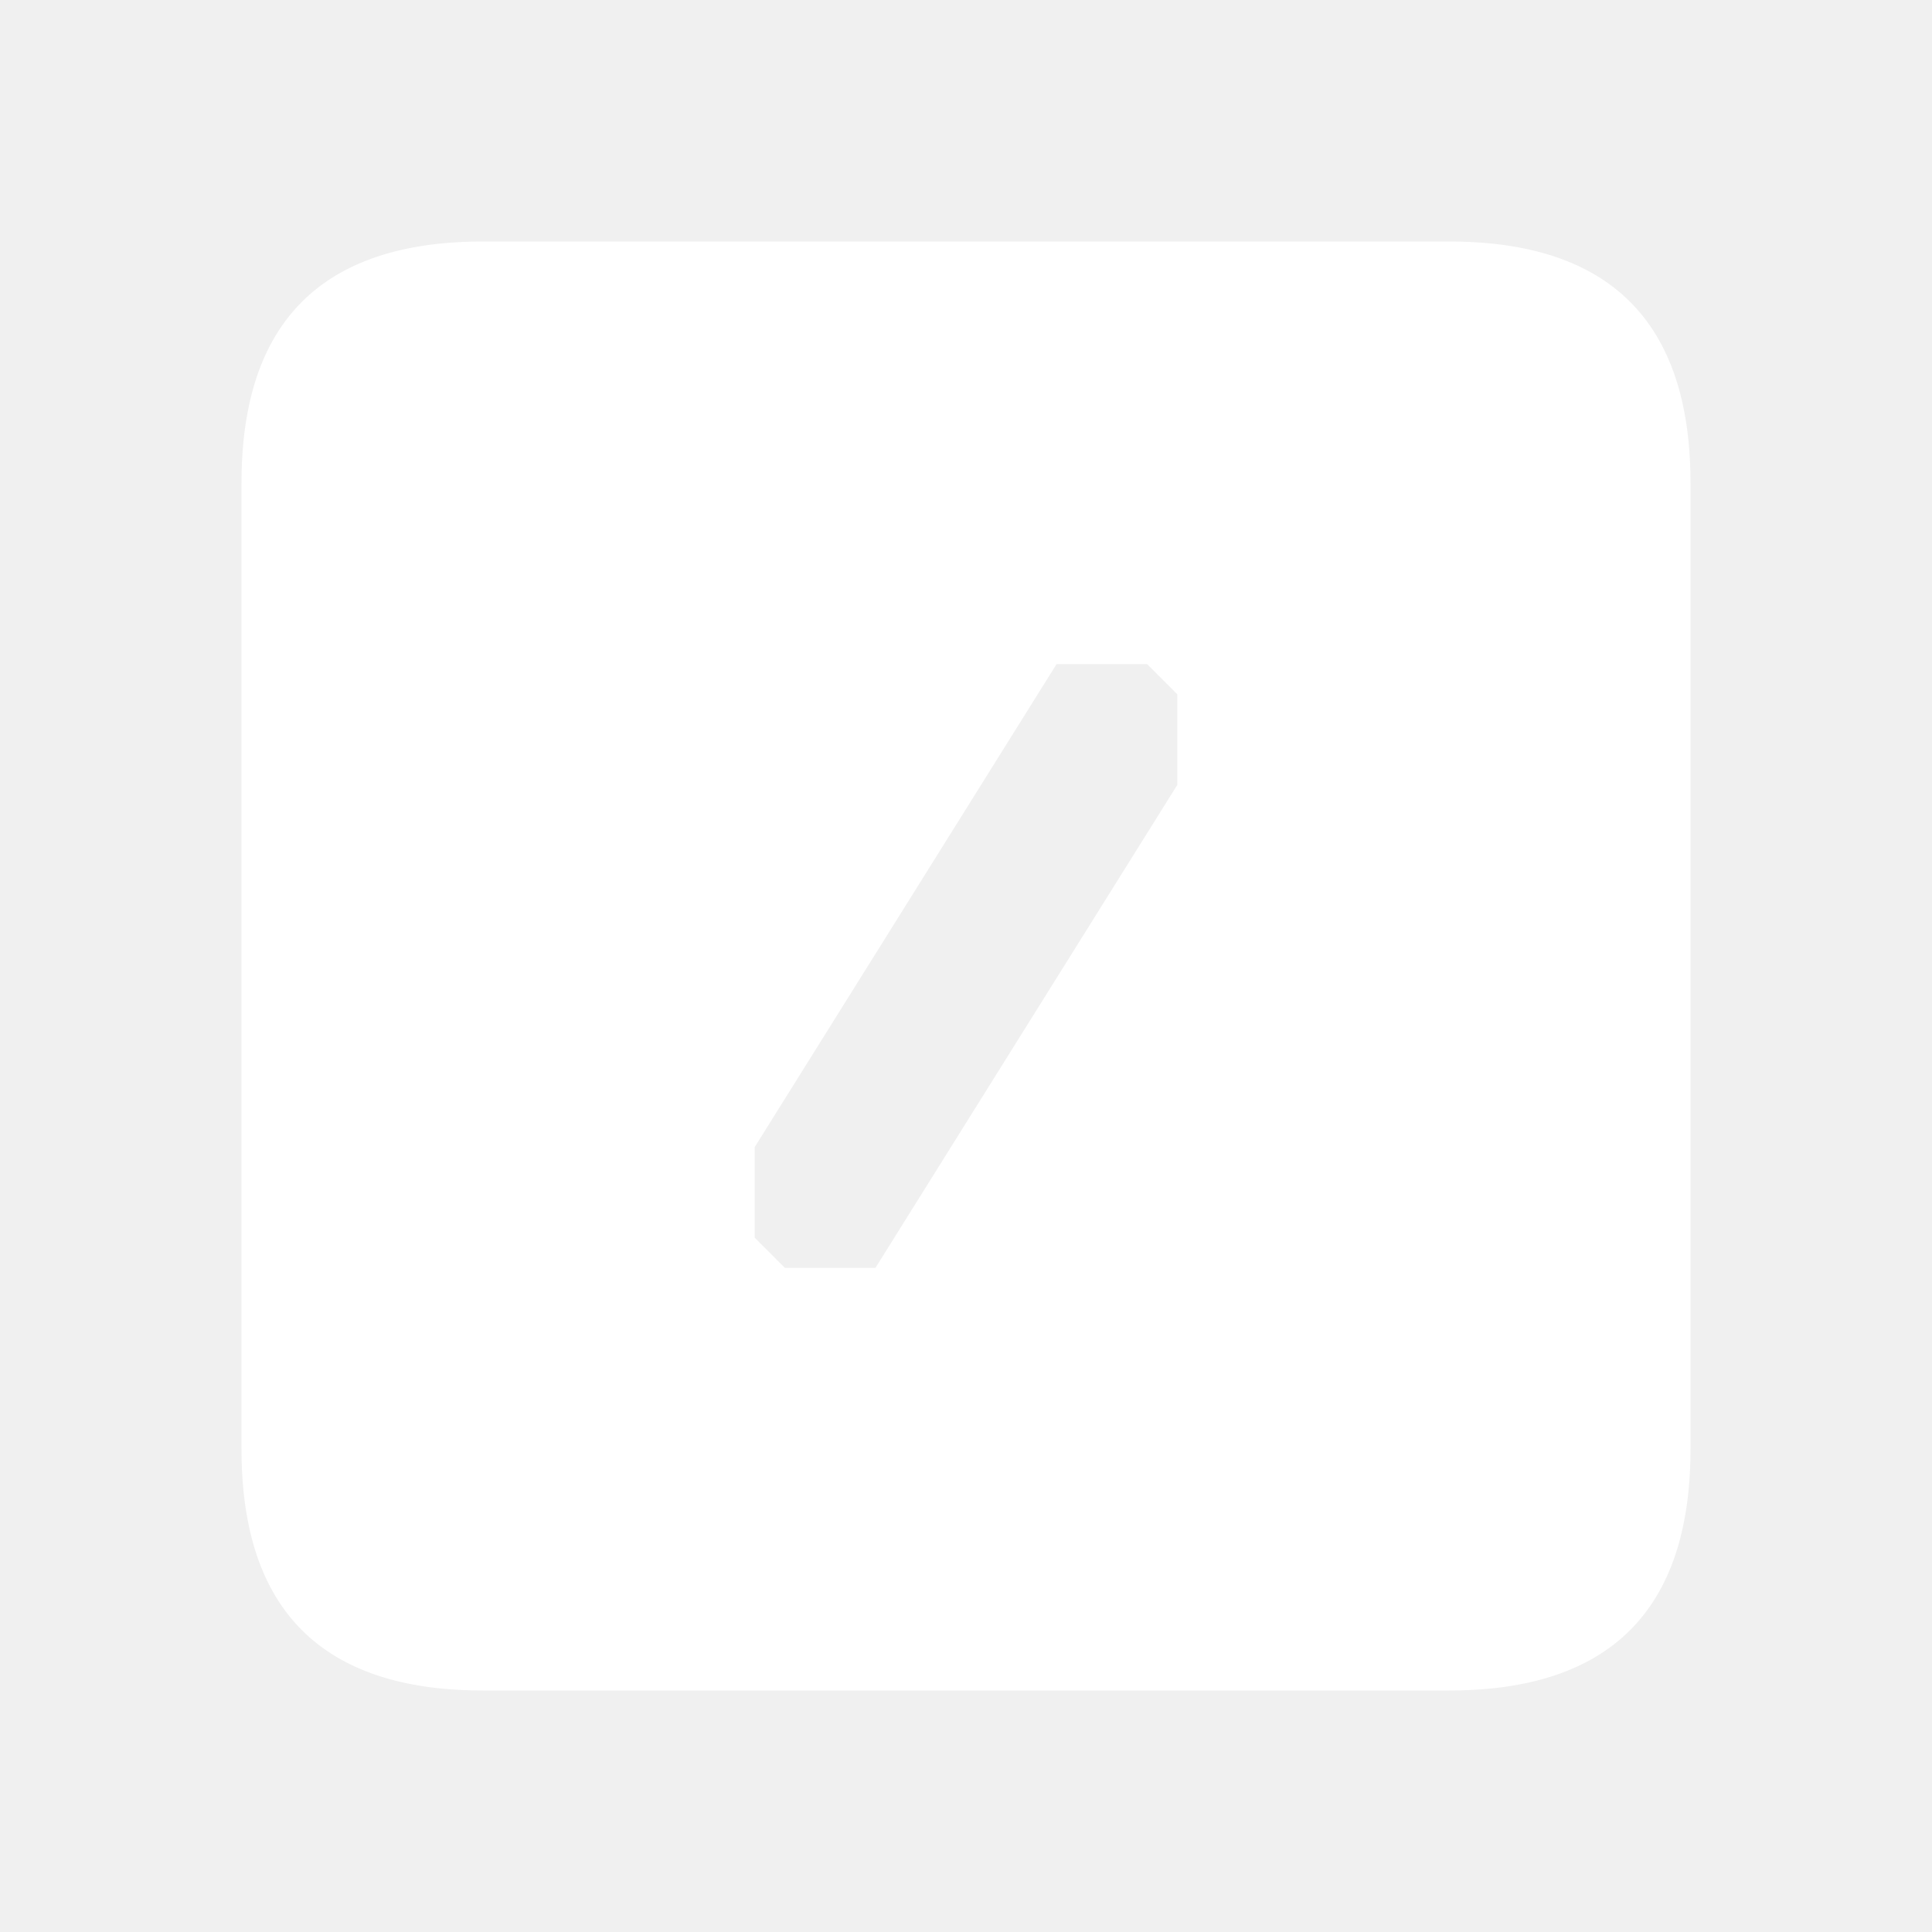
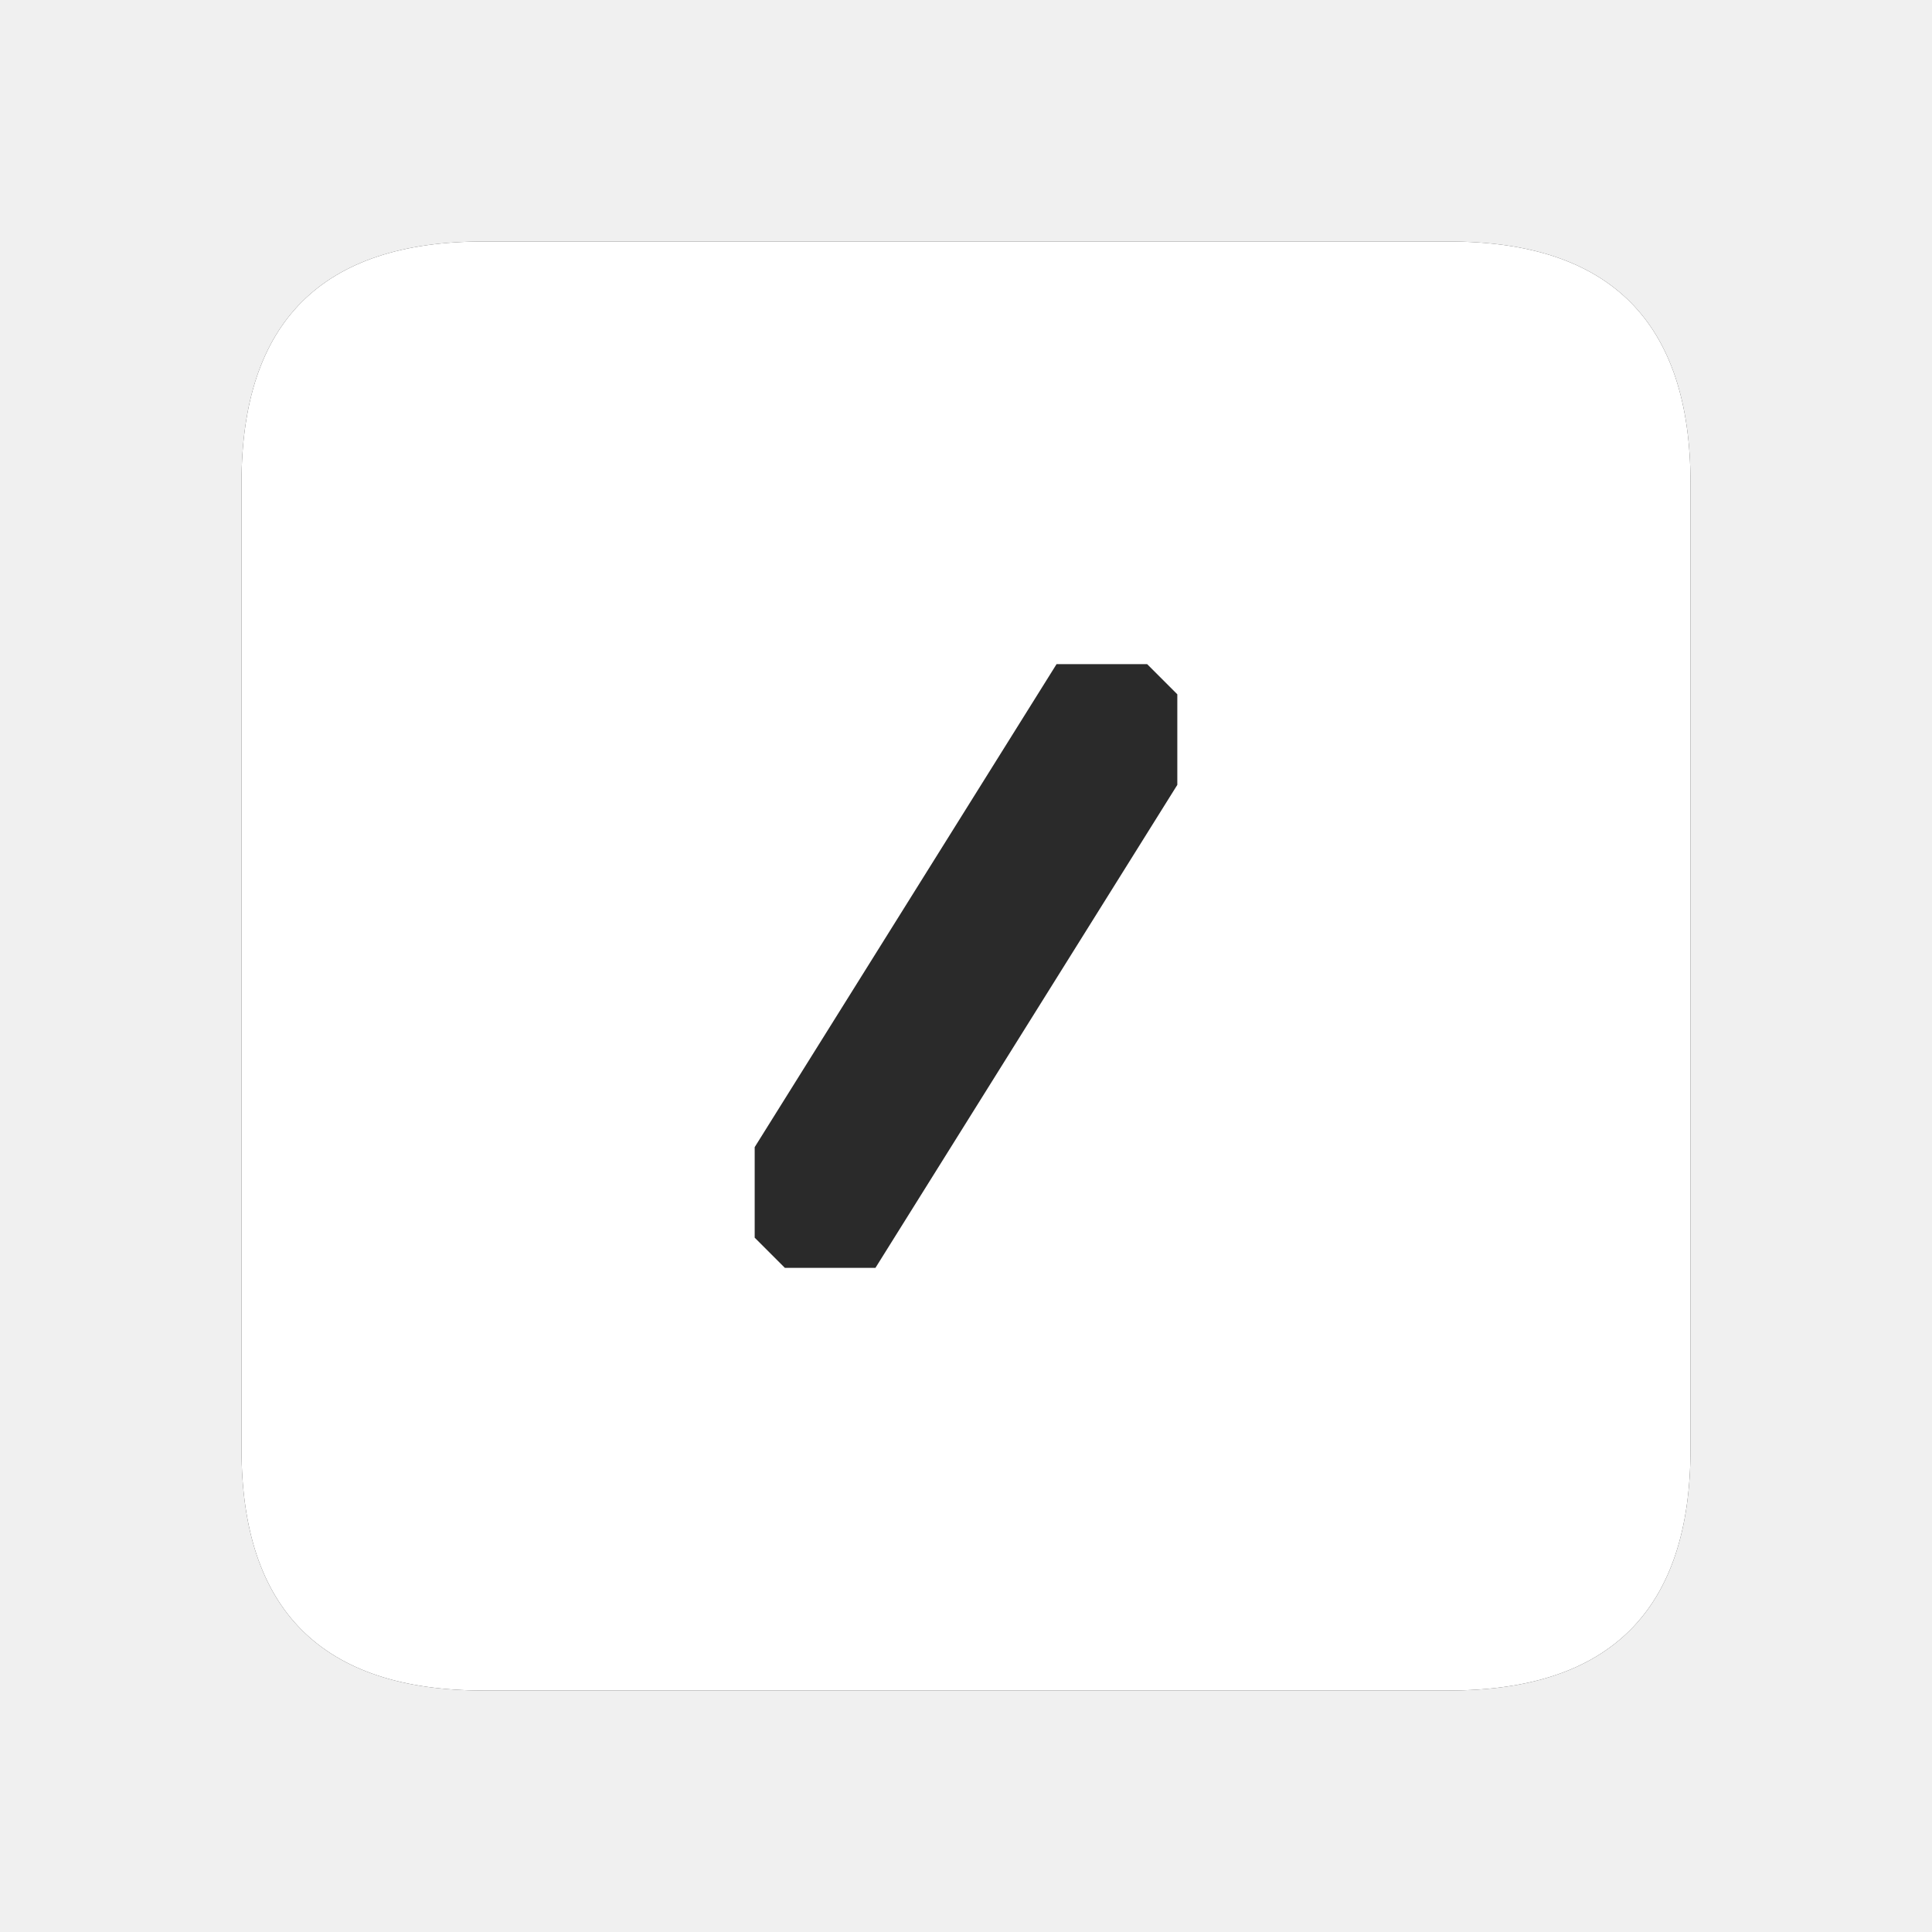
<svg xmlns="http://www.w3.org/2000/svg" width="64" height="64">
  <defs />
  <g>
+     <path stroke="none" fill="#2A2A2A" d="M48 8 Q56 8 56 16 L56 48 Q56 56 48 56 L16 56 Q8 56 8 48 L8 16 Q8 8 16 8 L48 8" />
    <path stroke="none" fill="#FFFFFF" d="M48 8 Q56 8 56 16 L56 48 Q56 56 48 56 L16 56 Q8 56 8 48 L8 16 Q8 8 16 8 L48 8 M39 26 L39 23 38 22 35 22 25 38 25 41 26 42 29 42 39 26" />
  </g>
</svg>
